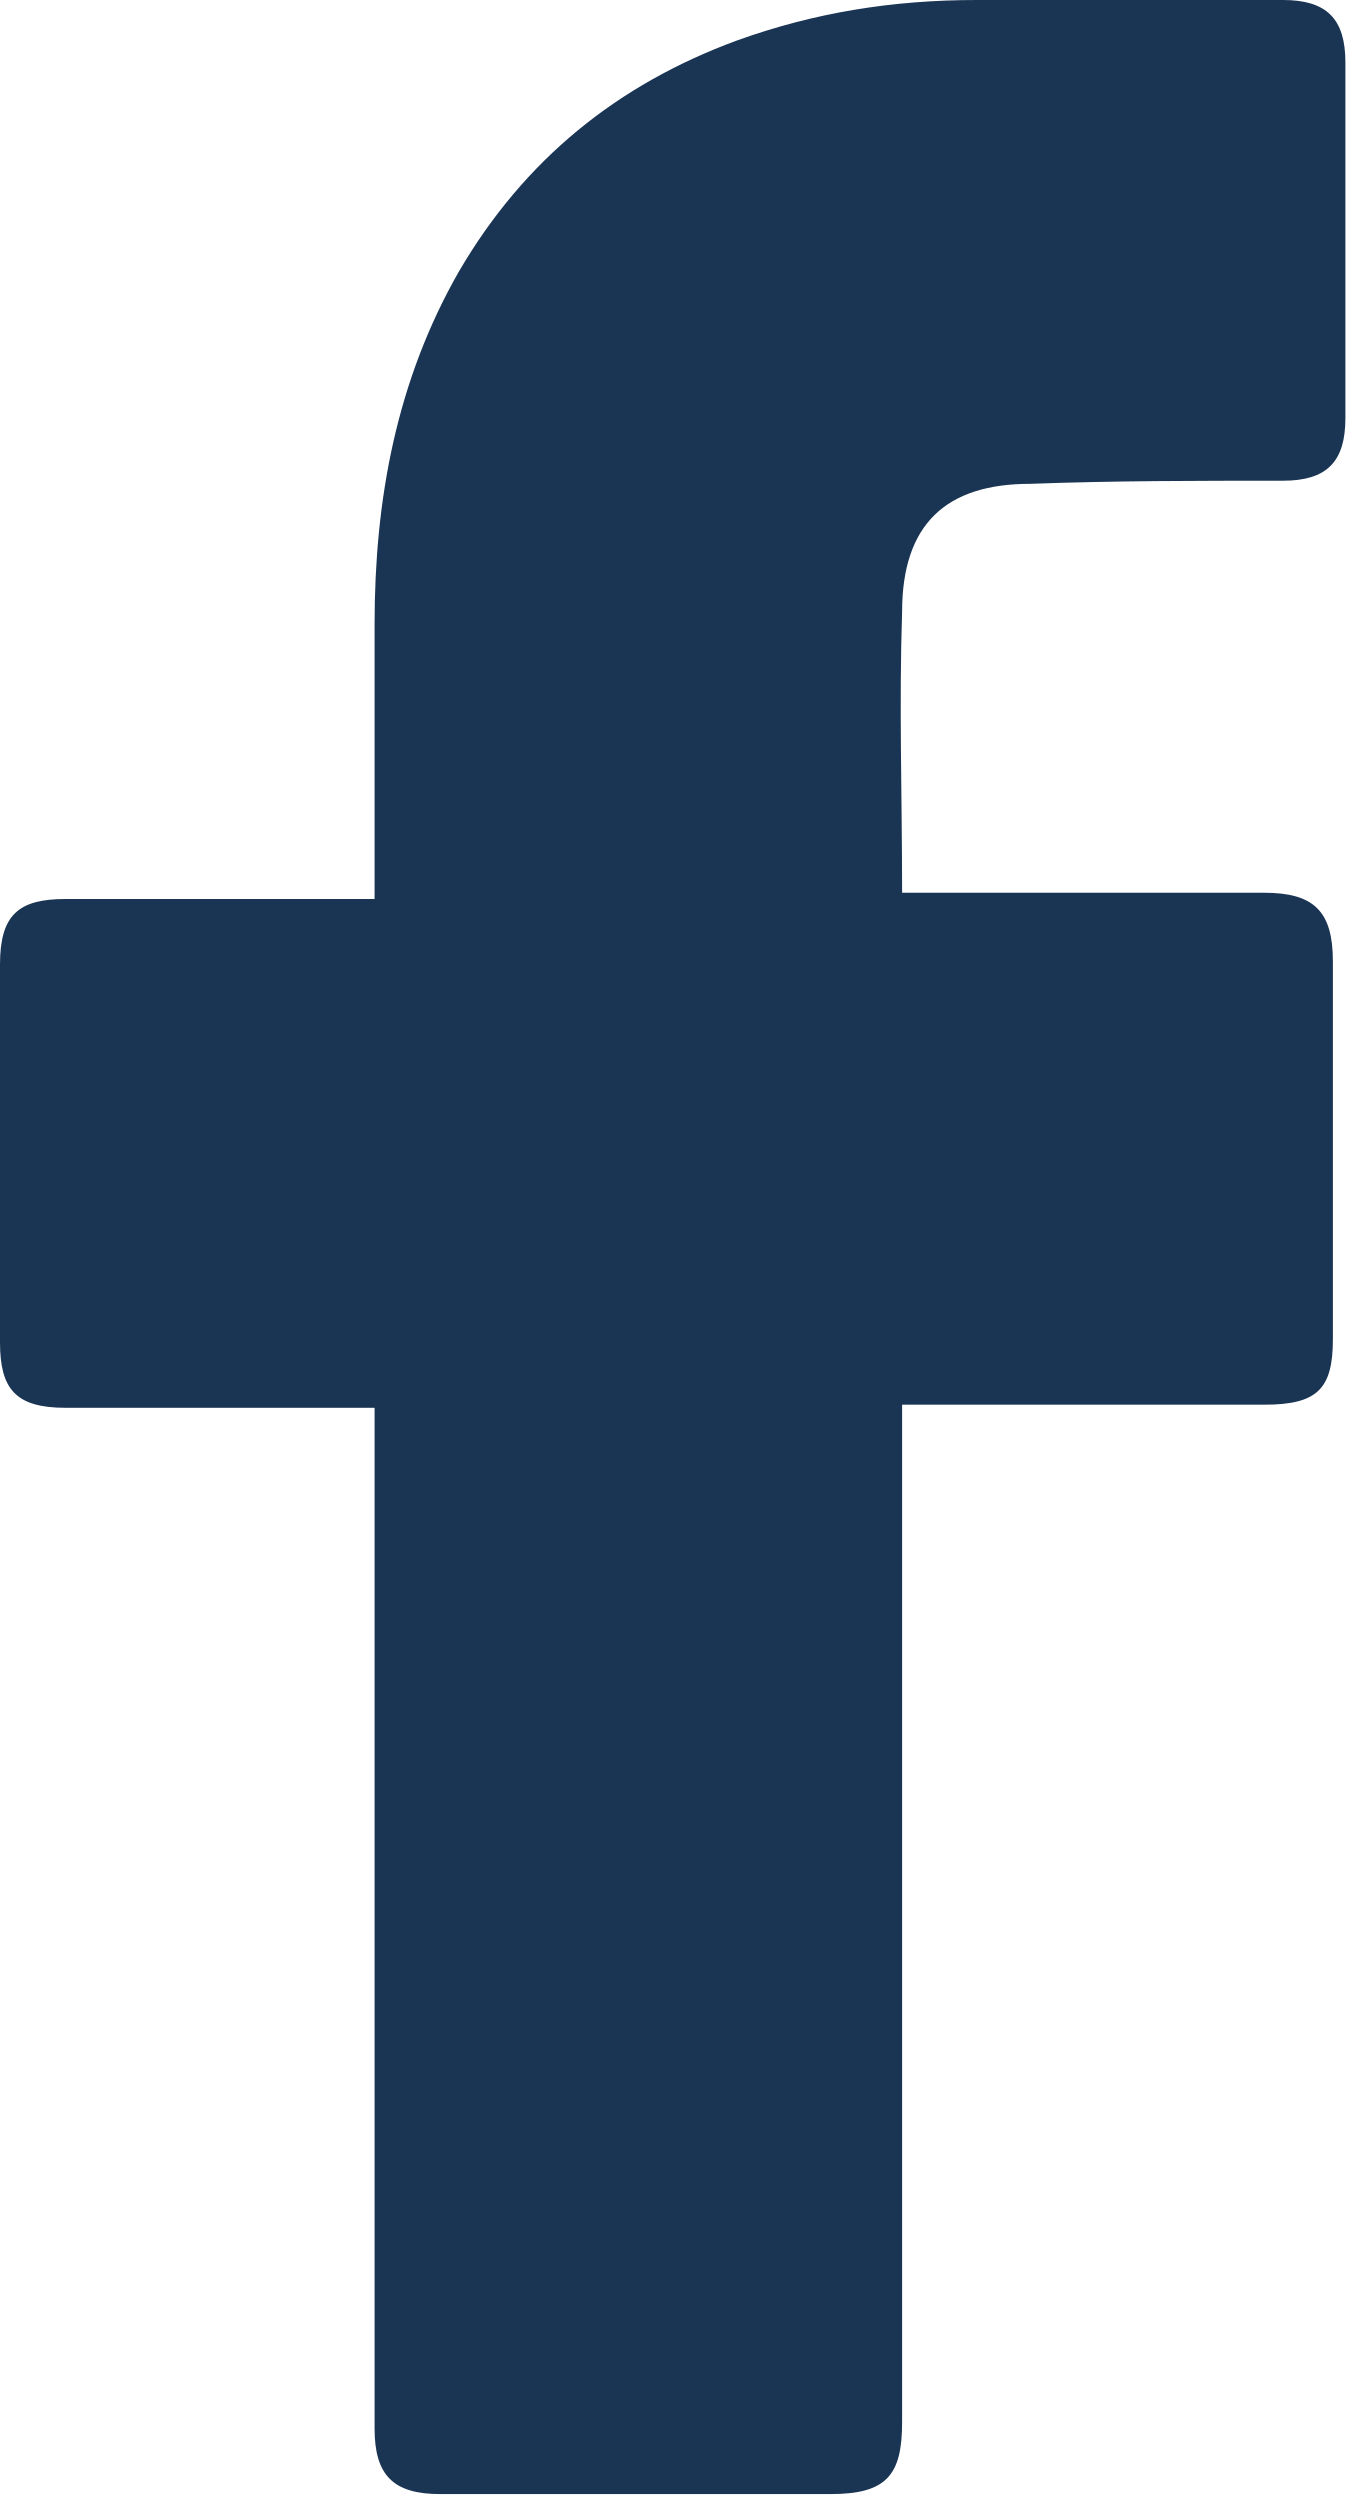
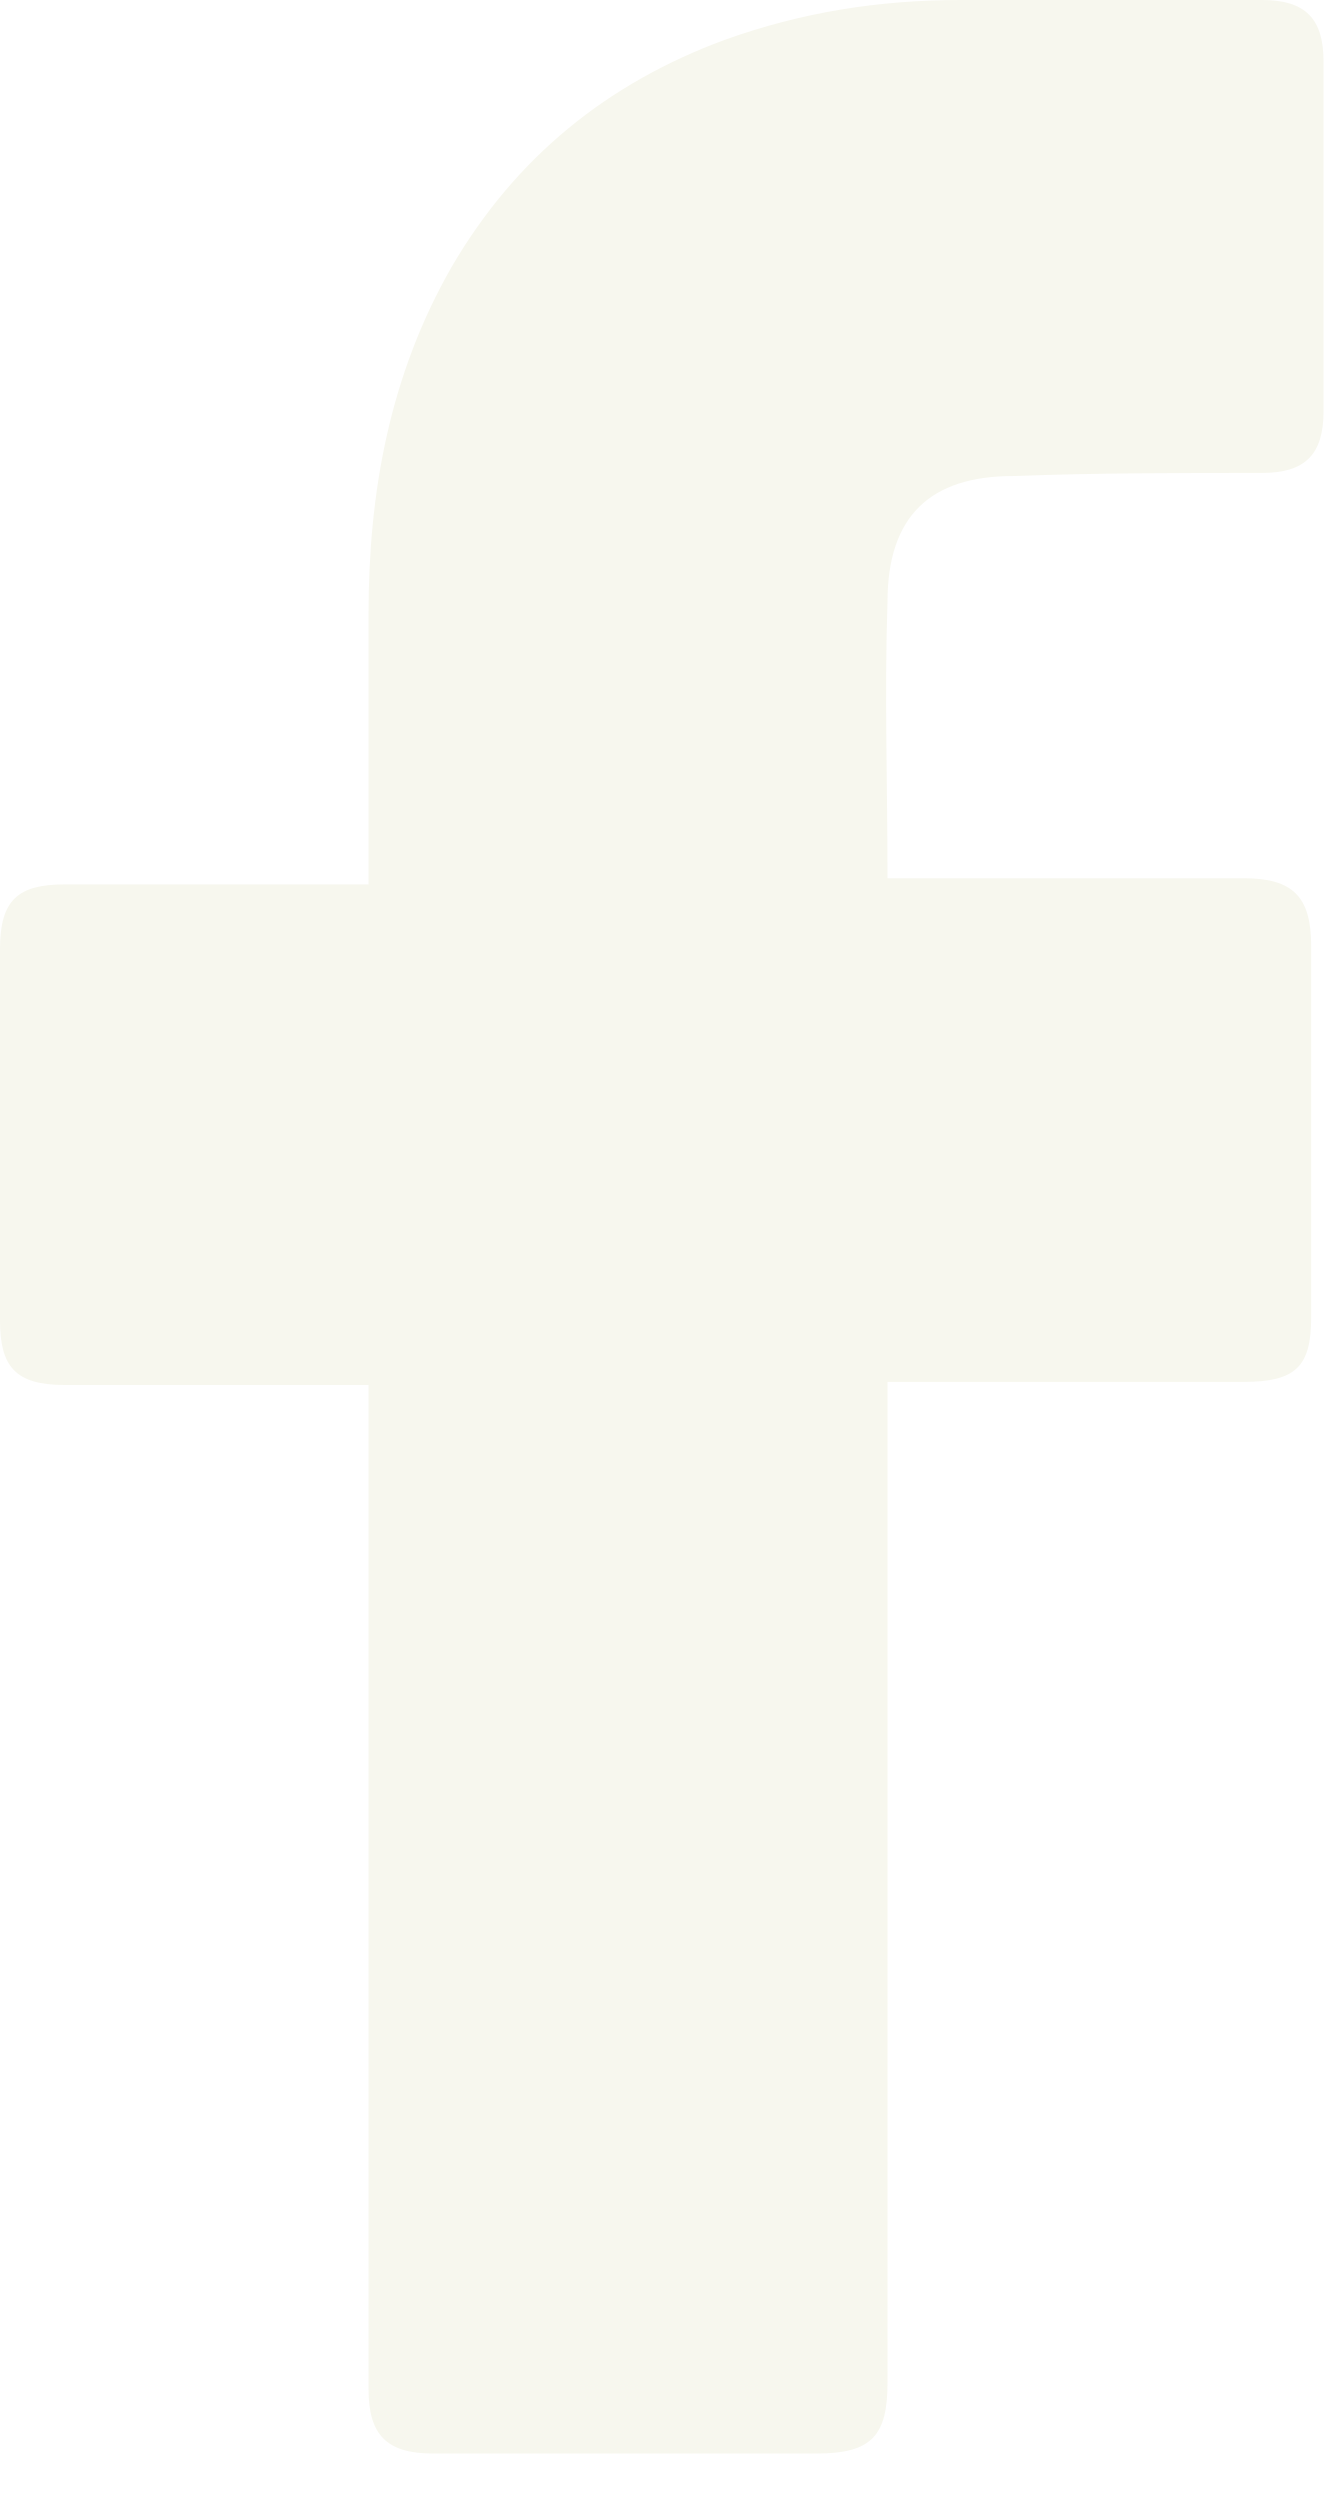
- <svg xmlns="http://www.w3.org/2000/svg" width="49" height="90" viewBox="0 0 49 90" fill="none">
-   <path d="M13.485 50.681C13.148 50.681 5.731 50.681 2.36 50.681C0.562 50.681 0 50.007 0 48.321C0 43.826 0 39.219 0 34.724C0 32.926 0.674 32.364 2.36 32.364H13.485C13.485 32.027 13.485 25.509 13.485 22.475C13.485 17.98 14.272 13.71 16.519 9.777C18.879 5.731 22.25 3.034 26.52 1.461C29.33 0.449 32.139 0 35.173 0H46.186C47.759 0 48.434 0.674 48.434 2.247V15.058C48.434 16.631 47.759 17.306 46.186 17.306C43.152 17.306 40.118 17.306 37.084 17.418C34.05 17.418 32.476 18.879 32.476 22.025C32.364 25.397 32.476 28.656 32.476 32.139H45.512C47.31 32.139 47.984 32.813 47.984 34.611V48.209C47.984 50.007 47.422 50.569 45.512 50.569C41.466 50.569 32.813 50.569 32.476 50.569V87.203C32.476 89.113 31.914 89.787 29.892 89.787C25.172 89.787 20.565 89.787 15.845 89.787C14.159 89.787 13.485 89.113 13.485 87.427C13.485 75.628 13.485 51.018 13.485 50.681Z" fill="#1A3453" />
+ <svg xmlns="http://www.w3.org/2000/svg" width="9" height="17" viewBox="0 0 9 17" fill="none">
+   <path d="M2.506 9.418C2.443 9.418 1.065 9.418 0.439 9.418C0.104 9.418 0 9.292 0 8.979C0 8.144 0 7.288 0 6.452C0 6.118 0.125 6.014 0.439 6.014H2.506C2.506 5.951 2.506 4.74 2.506 4.176C2.506 3.341 2.652 2.548 3.07 1.817C3.508 1.065 4.135 0.564 4.928 0.271C5.45 0.084 5.972 0 6.536 0H8.582C8.875 0 9 0.125 9 0.418V2.798C9 3.09 8.875 3.216 8.582 3.216C8.019 3.216 7.455 3.216 6.891 3.237C6.327 3.237 6.035 3.508 6.035 4.093C6.014 4.719 6.035 5.325 6.035 5.972H8.457C8.791 5.972 8.916 6.097 8.916 6.432V8.958C8.916 9.292 8.812 9.397 8.457 9.397C7.705 9.397 6.097 9.397 6.035 9.397V16.204C6.035 16.559 5.93 16.684 5.555 16.684C4.677 16.684 3.821 16.684 2.944 16.684C2.631 16.684 2.506 16.559 2.506 16.246C2.506 14.053 2.506 9.48 2.506 9.418Z" fill="#F7F7EE" />
</svg>
